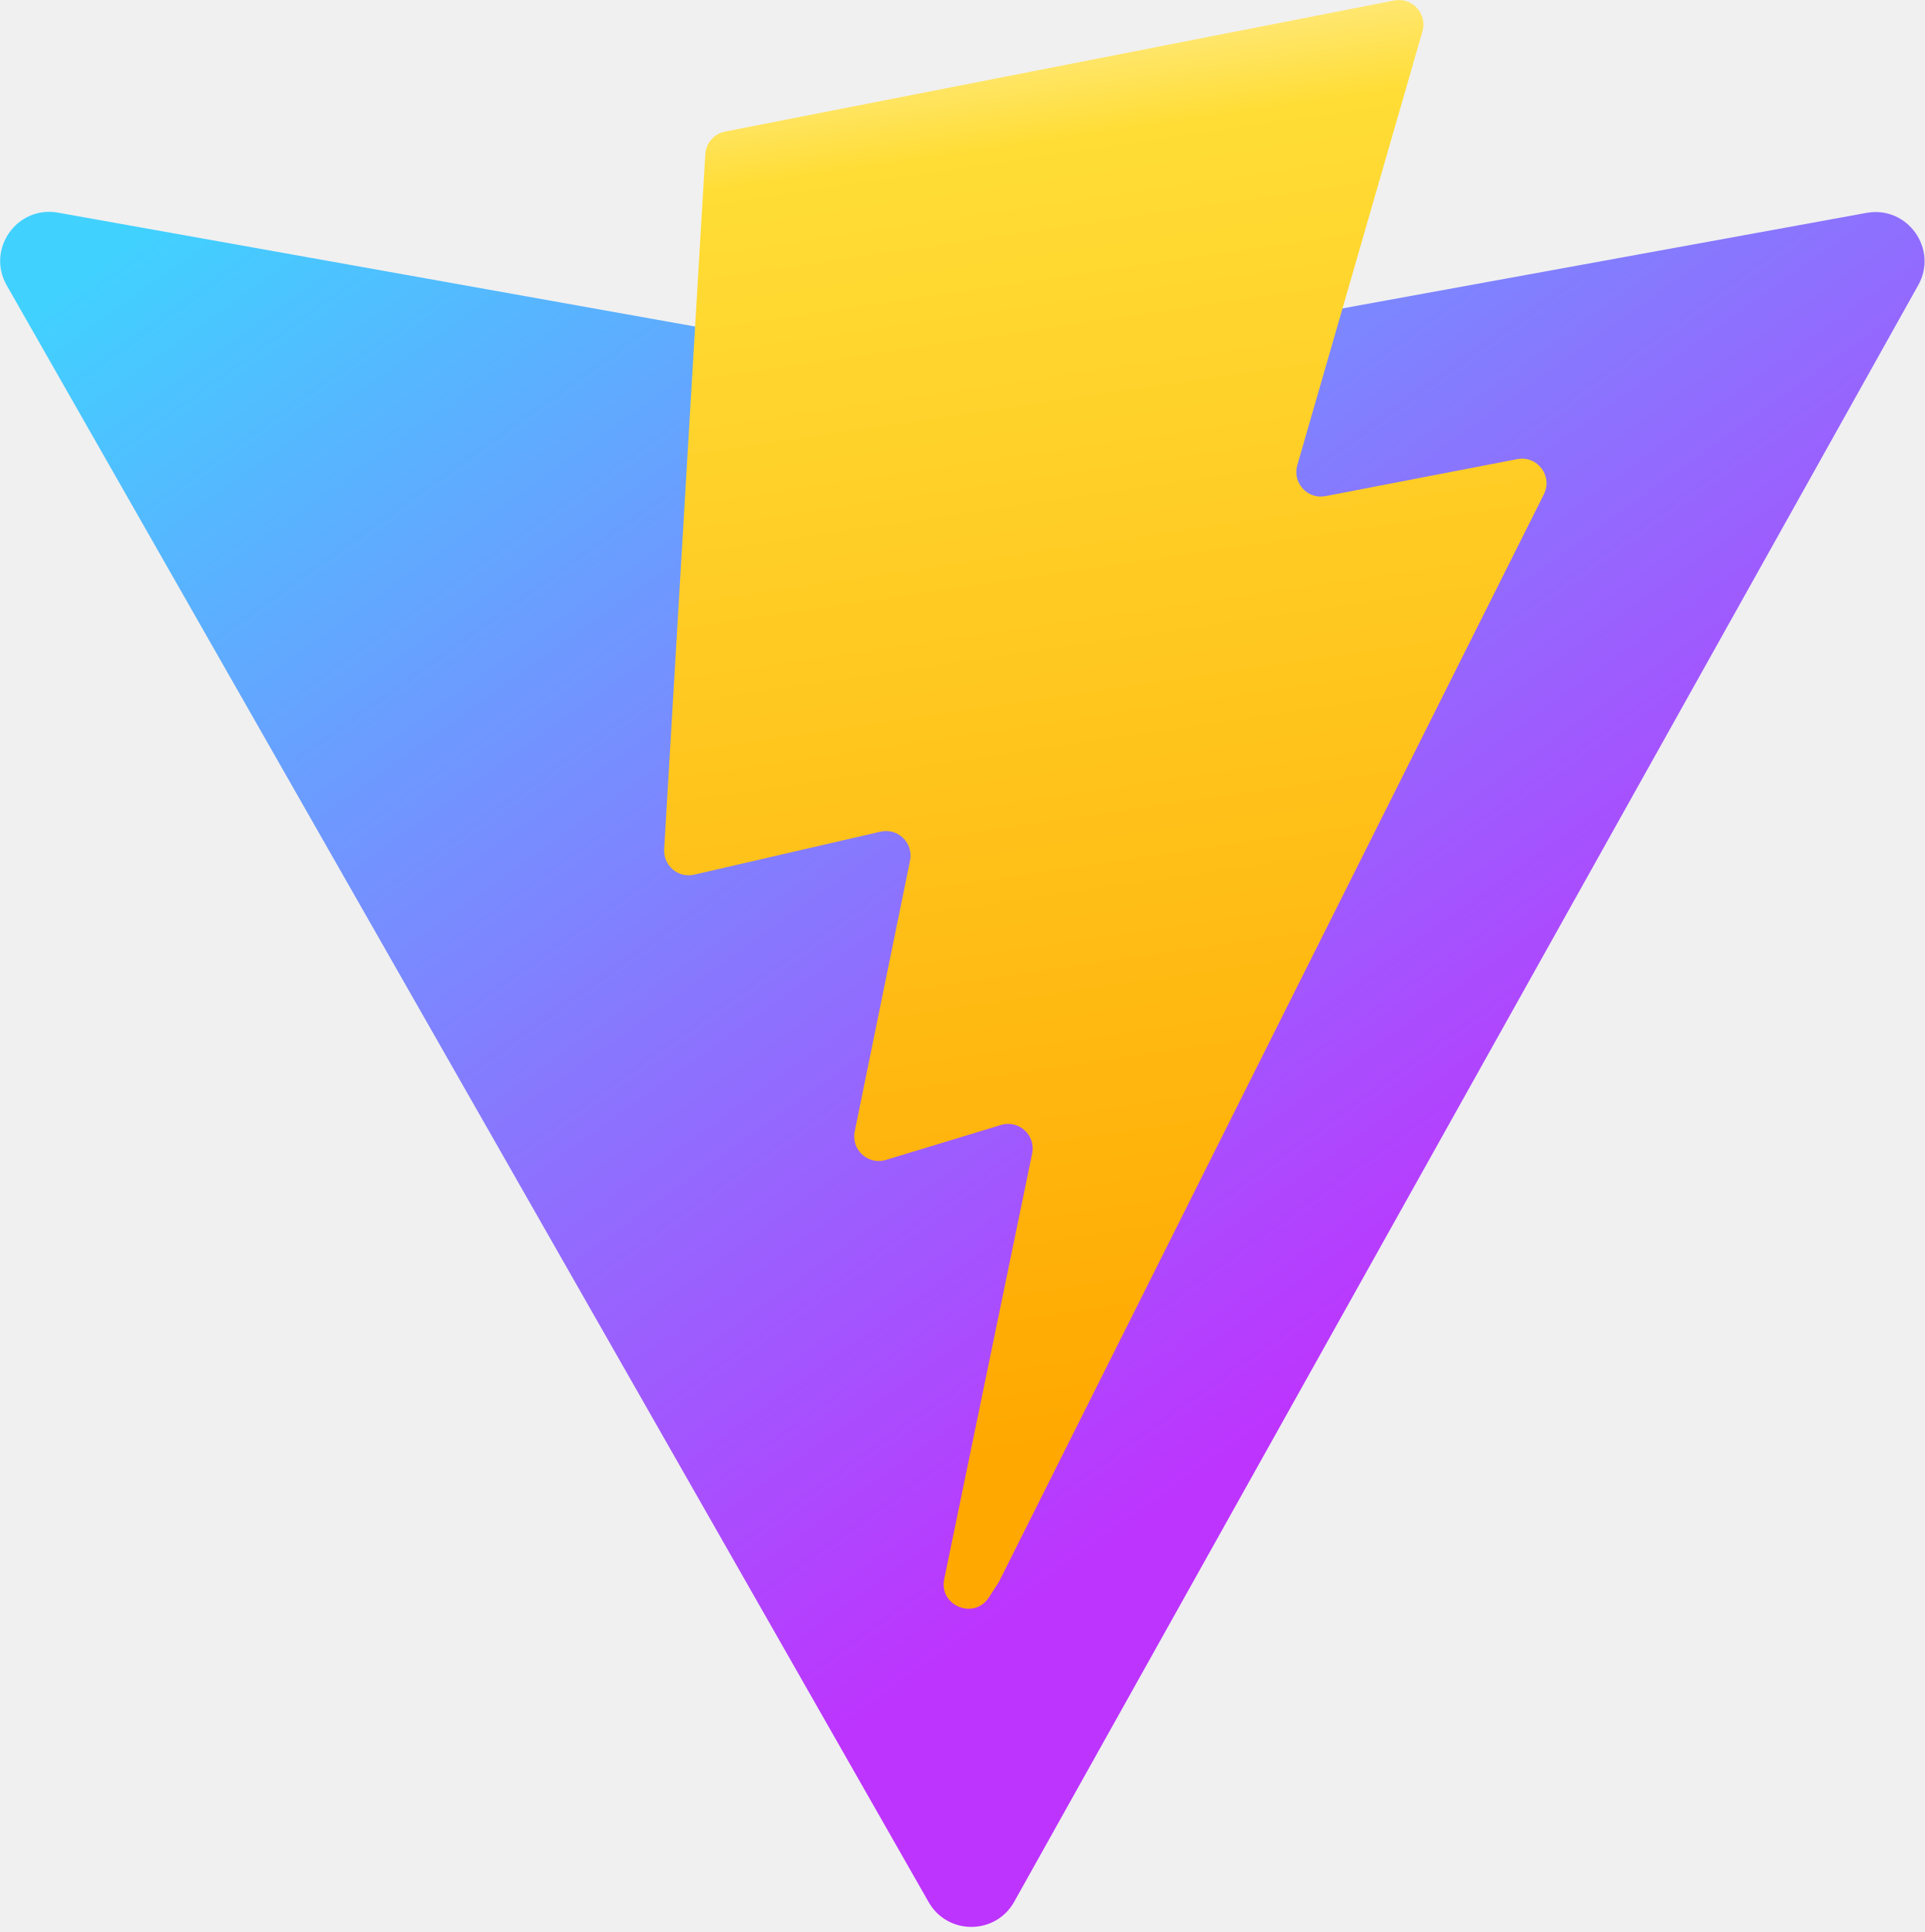
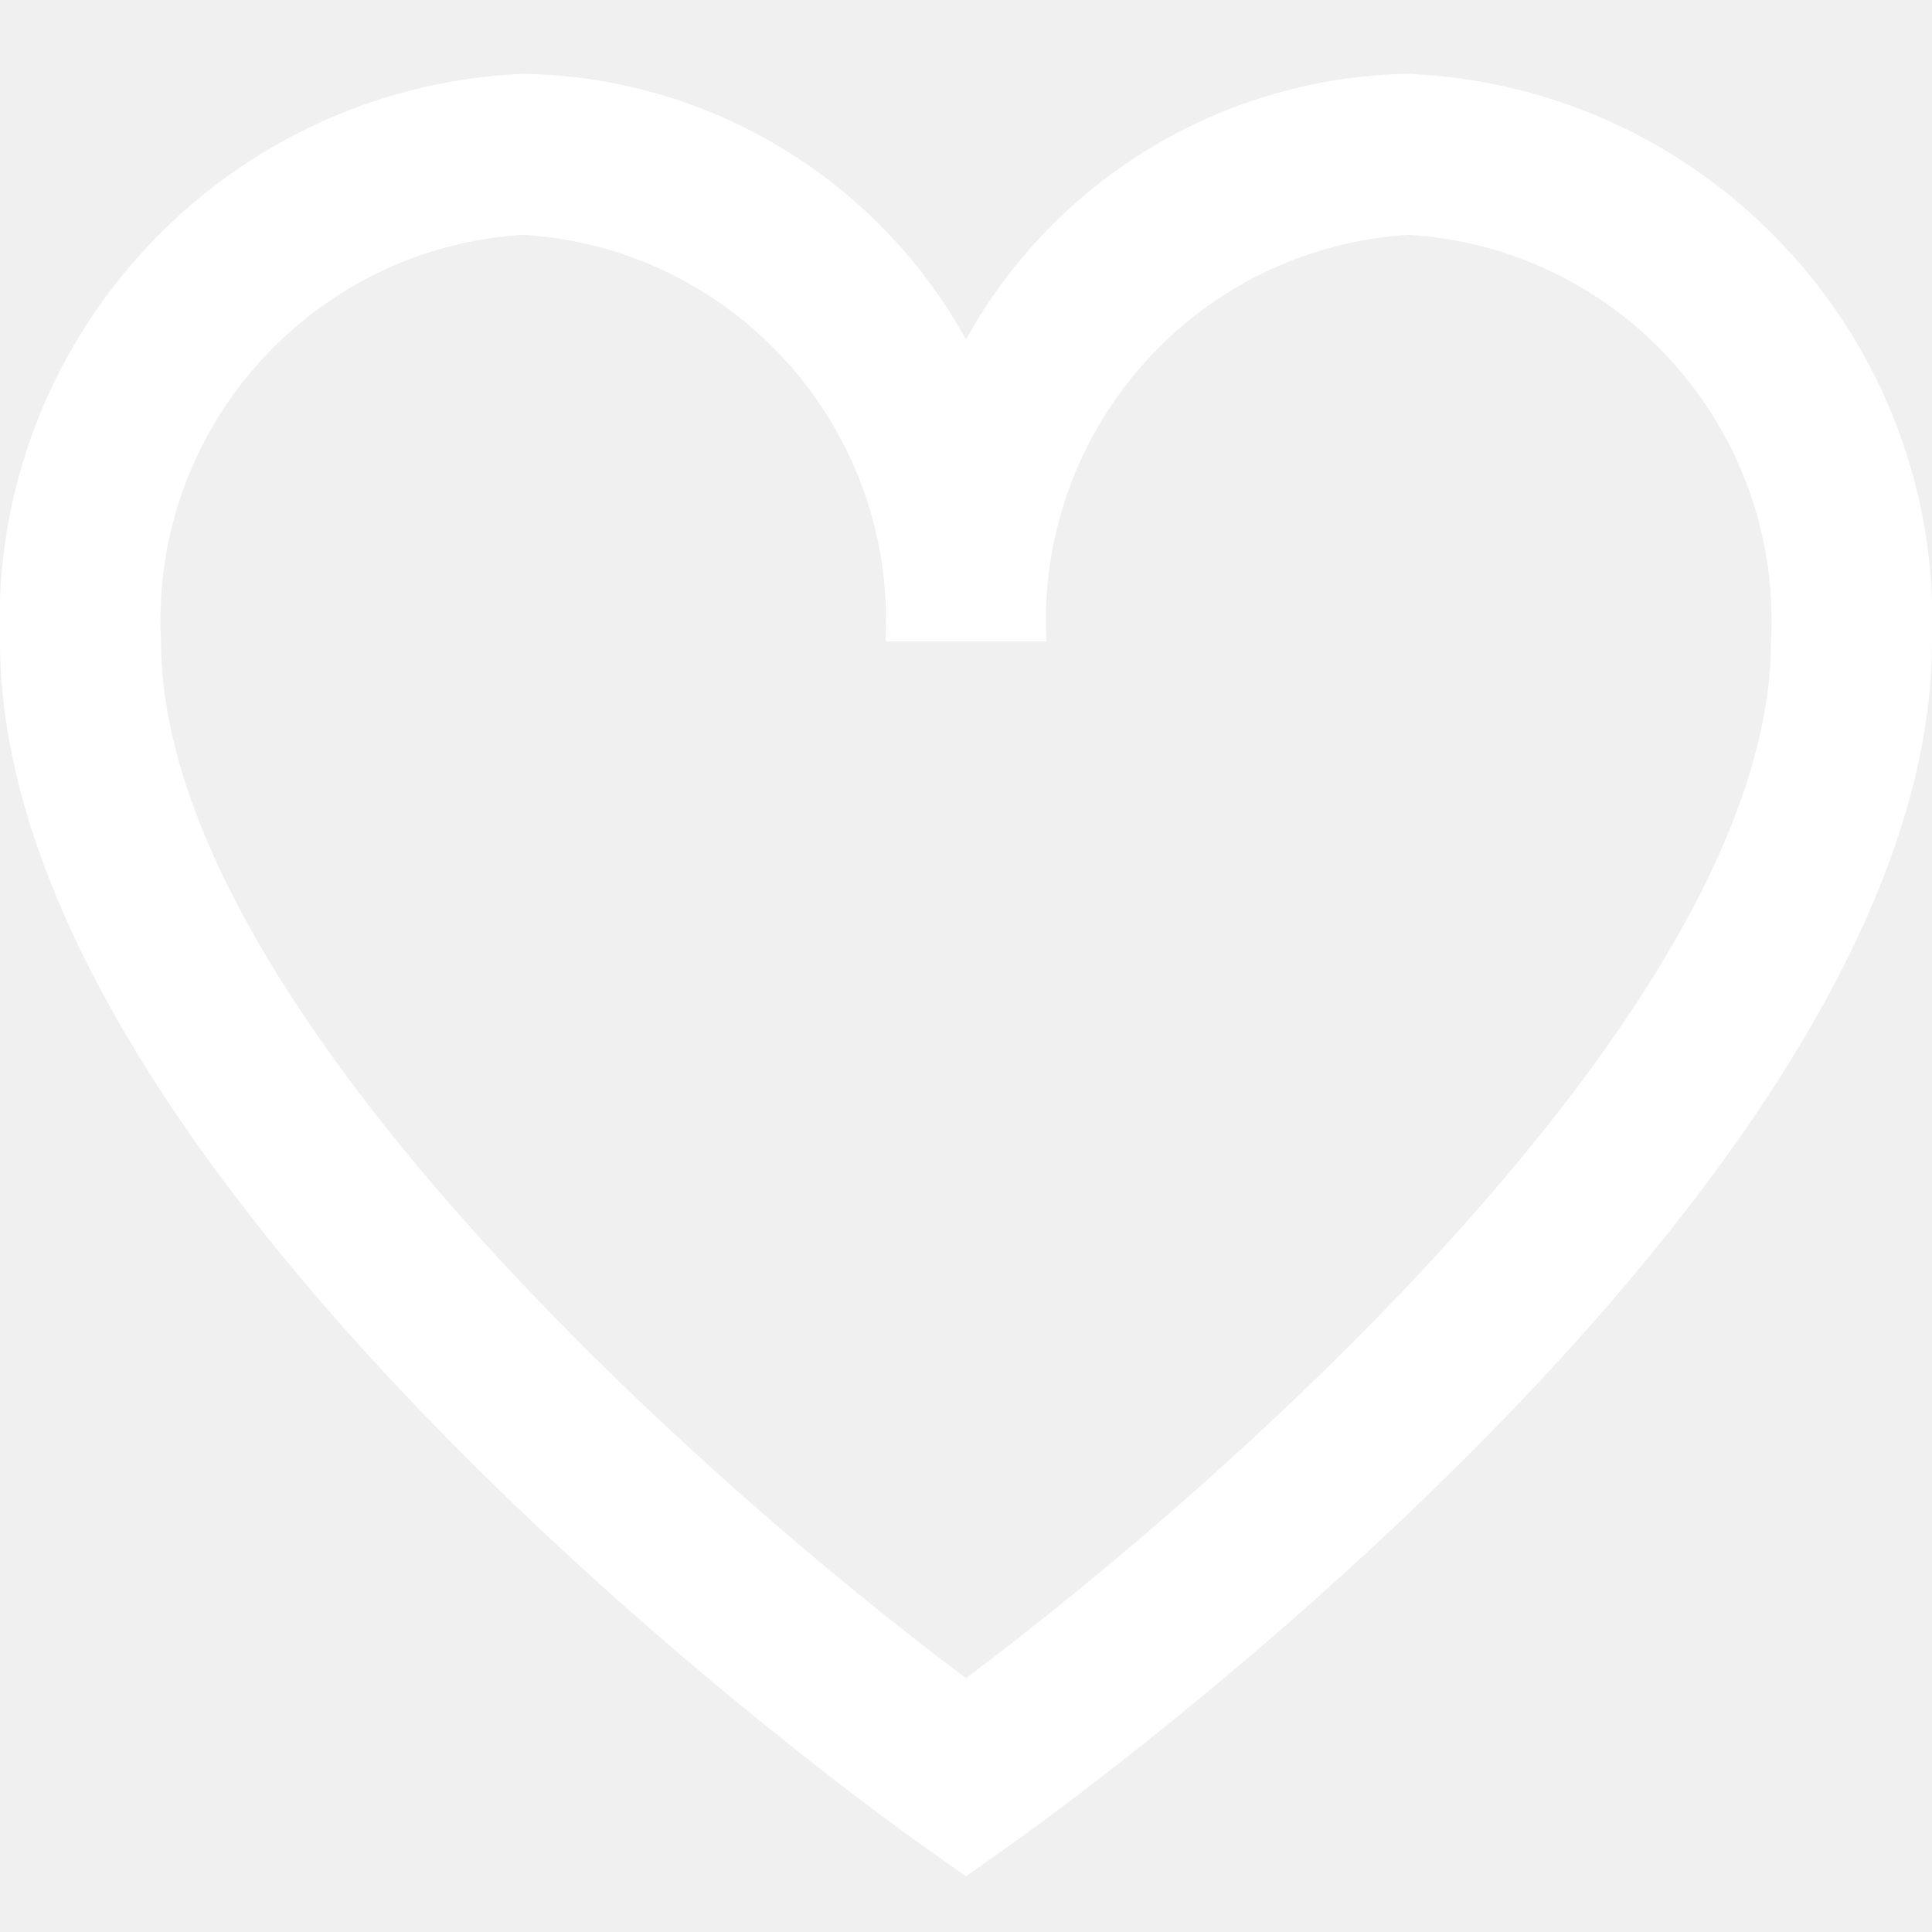
- <svg xmlns="http://www.w3.org/2000/svg" aria-hidden="true" role="img" class="iconify iconify--logos" width="31.88" height="32" preserveAspectRatio="xMidYMid meet" viewBox="0 0 256 257">
-   <defs>
-     <linearGradient id="IconifyId1813088fe1fbc01fb466" x1="-.828%" x2="57.636%" y1="7.652%" y2="78.411%">
-       <stop offset="0%" stop-color="#41D1FF" />
-       <stop offset="100%" stop-color="#BD34FE" />
-     </linearGradient>
-     <linearGradient id="IconifyId1813088fe1fbc01fb467" x1="43.376%" x2="50.316%" y1="2.242%" y2="89.03%">
-       <stop offset="0%" stop-color="#FFEA83" />
-       <stop offset="8.333%" stop-color="#FFDD35" />
-       <stop offset="100%" stop-color="#FFA800" />
-     </linearGradient>
-   </defs>
-   <path fill="url(#IconifyId1813088fe1fbc01fb466)" d="M255.153 37.938L134.897 252.976c-2.483 4.44-8.862 4.466-11.382.048L.875 37.958c-2.746-4.814 1.371-10.646 6.827-9.67l120.385 21.517a6.537 6.537 0 0 0 2.322-.004l117.867-21.483c5.438-.991 9.574 4.796 6.877 9.62Z" />
-   <path fill="url(#IconifyId1813088fe1fbc01fb467)" d="M185.432.063L96.44 17.501a3.268 3.268 0 0 0-2.634 3.014l-5.474 92.456a3.268 3.268 0 0 0 3.997 3.378l24.777-5.718c2.318-.535 4.413 1.507 3.936 3.838l-7.361 36.047c-.495 2.426 1.782 4.5 4.151 3.78l15.304-4.649c2.372-.72 4.652 1.36 4.15 3.788l-11.698 56.621c-.732 3.542 3.979 5.473 5.943 2.437l1.313-2.028l72.516-144.72c1.215-2.423-.88-5.186-3.54-4.672l-25.505 4.922c-2.396.462-4.435-1.77-3.759-4.114l16.646-57.705c.677-2.35-1.37-4.583-3.769-4.113Z" />
+ <svg xmlns="http://www.w3.org/2000/svg" viewBox="0 0 24 24" width="512" height="512">
+   <g id="_01_align_center" data-name="01 align center">
+     <path fill="white" d="M17.5.917a6.4,6.4,0,0,0-5.5,3.3A6.4,6.4,0,0,0,6.5.917,6.8,6.8,0,0,0,0,7.967c0,6.775,10.956,14.6,11.422,14.932l.578.409.578-.409C13.044,22.569,24,14.742,24,7.967A6.8,6.8,0,0,0,17.5.917ZM12,20.846c-3.253-2.43-10-8.4-10-12.879a4.8,4.8,0,0,1,4.5-5.05A4.8,4.8,0,0,1,11,7.967h2a4.8,4.8,0,0,1,4.5-5.05A4.8,4.8,0,0,1,22,7.967C22,12.448,15.253,18.416,12,20.846Z" />
+   </g>
</svg>
